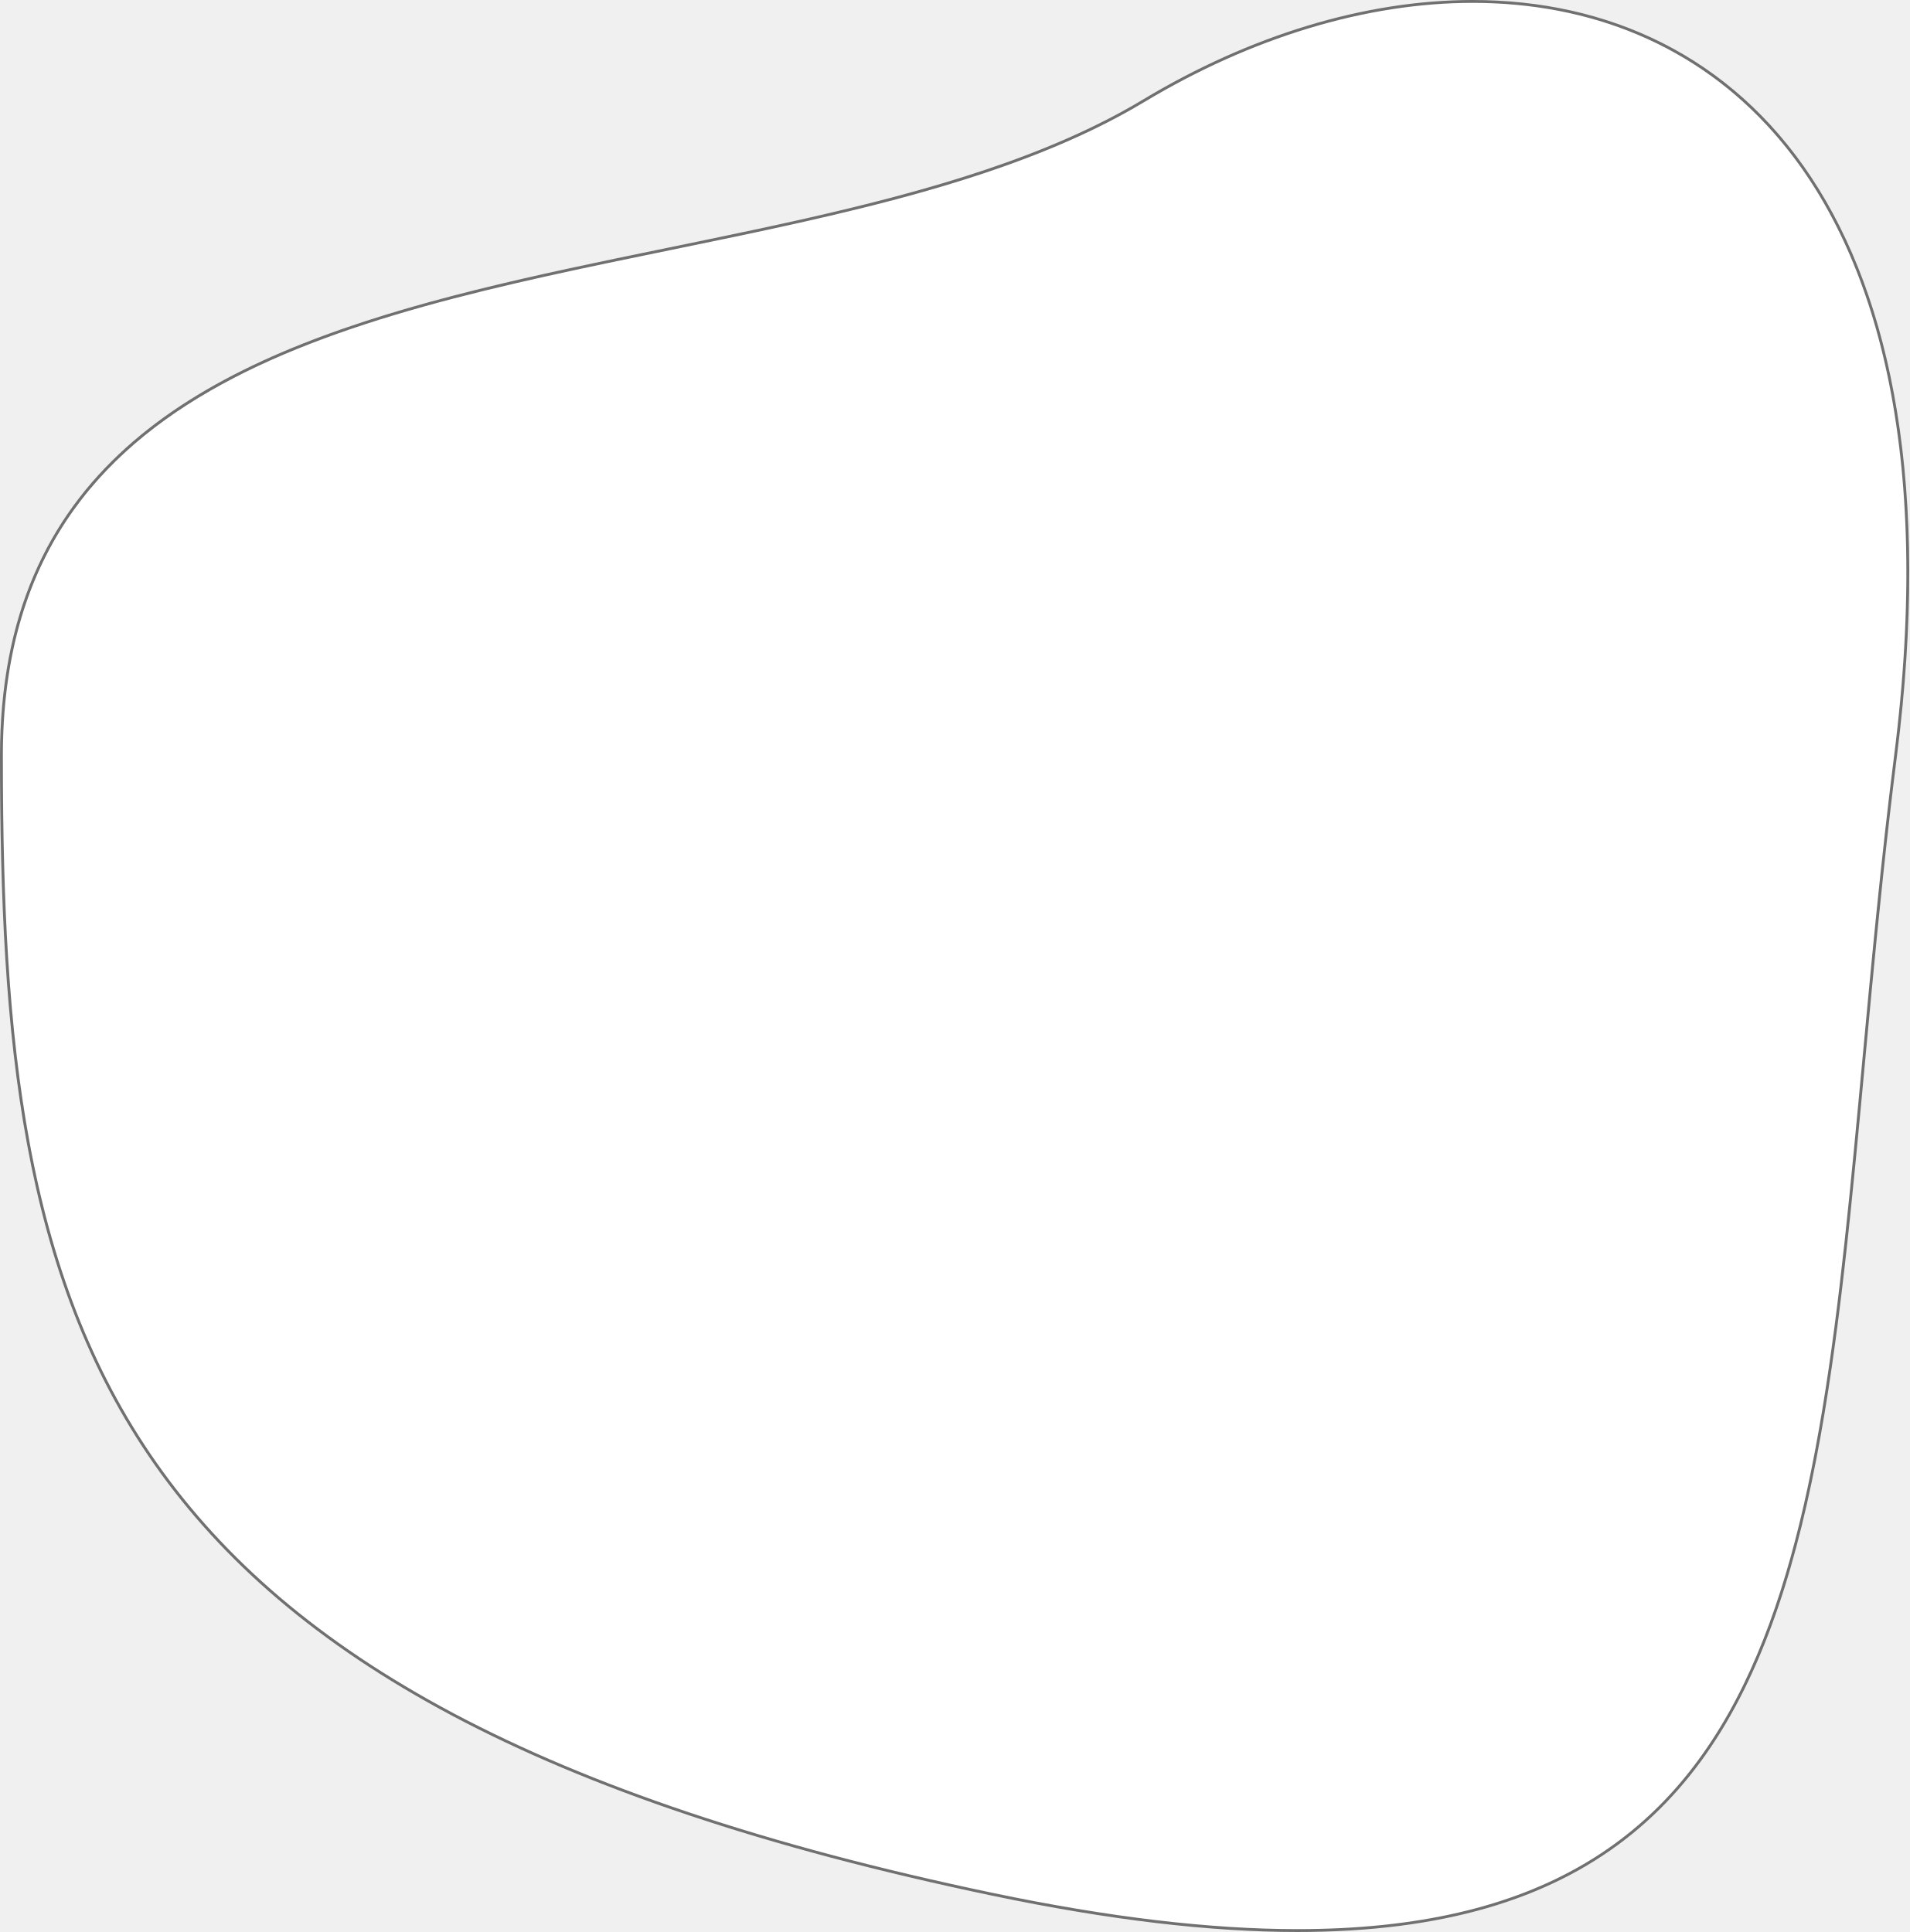
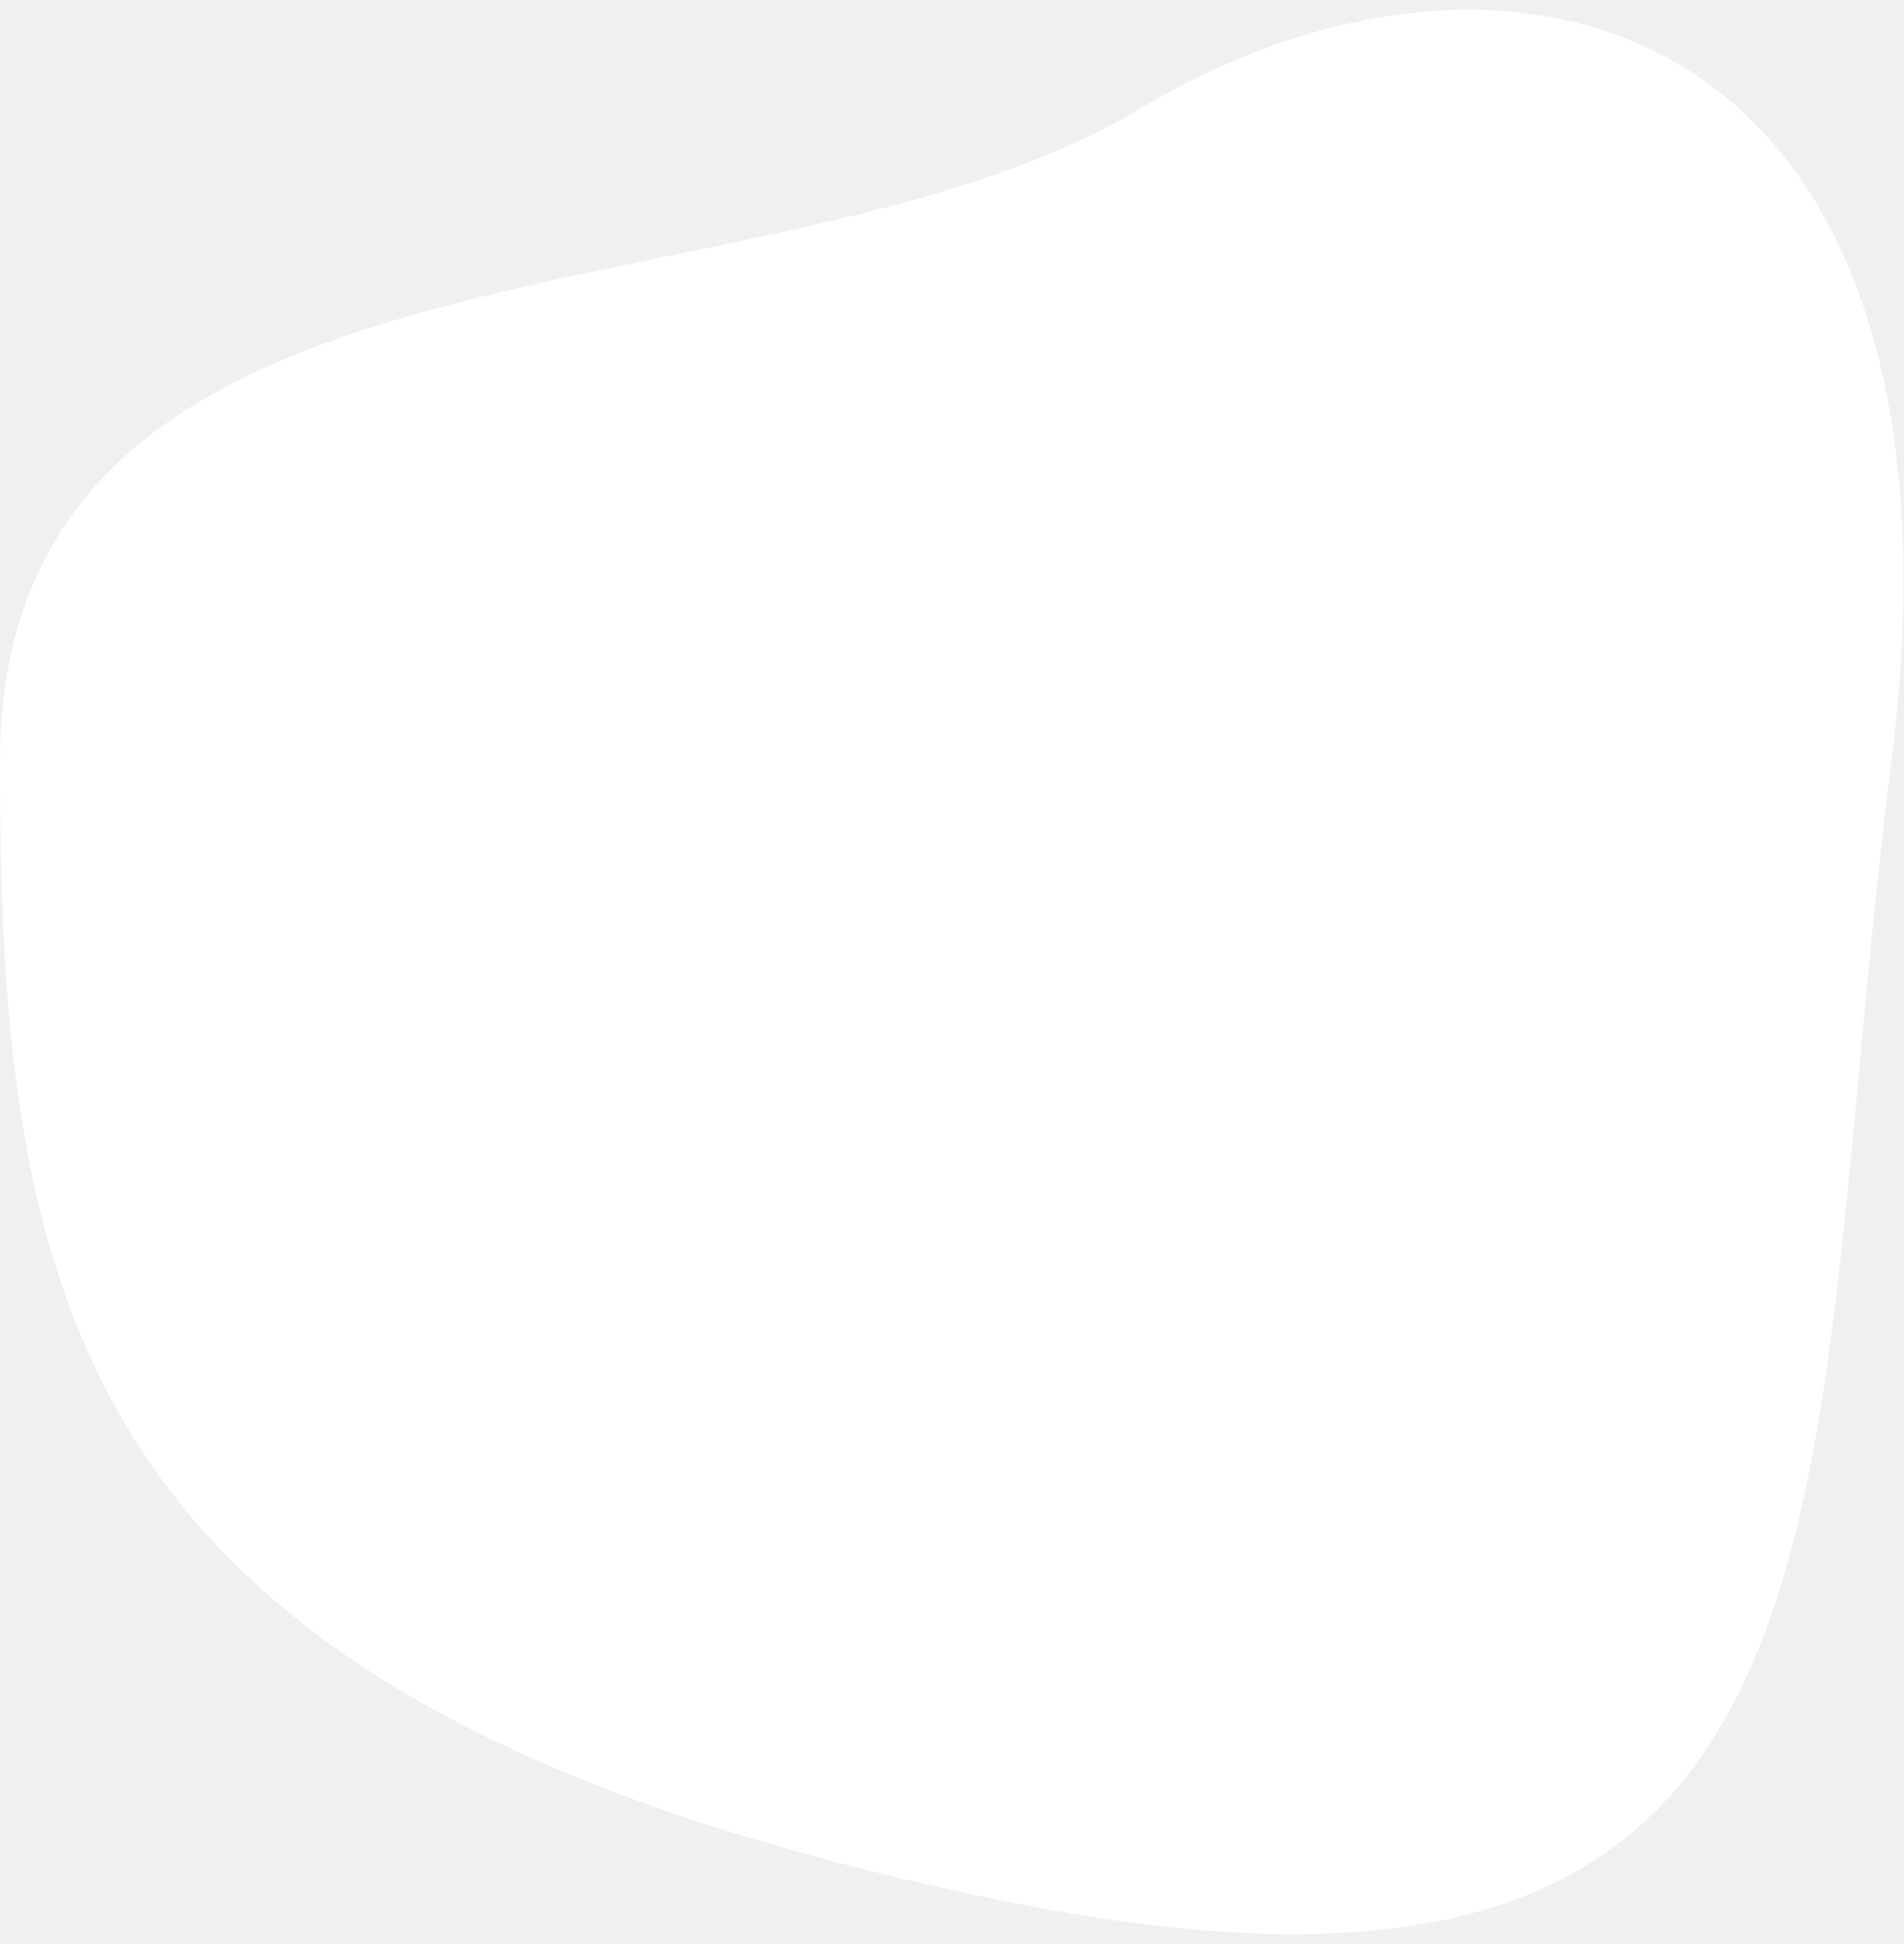
- <svg xmlns="http://www.w3.org/2000/svg" width="668.284" height="676.396" viewBox="0 0 668.284 676.396">
-   <g id="Path_23" data-name="Path 23" transform="translate(0 -91.46)" fill="#fff">
-     <path d="M 454.184 767.355 C 438.965 767.355 422.355 766.304 404.817 764.23 C 386.985 762.121 367.598 758.886 347.195 754.613 C 327.498 750.488 308.533 746.01 290.826 741.303 C 273.324 736.65 256.518 731.633 240.877 726.389 C 225.439 721.214 210.665 715.662 196.964 709.885 C 183.463 704.194 170.591 698.111 158.703 691.805 C 147.012 685.603 135.912 678.994 125.712 672.161 C 115.701 665.455 106.245 658.325 97.604 650.967 C 89.146 643.764 81.202 636.116 73.995 628.236 C 66.959 620.542 60.399 612.38 54.497 603.976 C 48.755 595.799 43.448 587.126 38.725 578.198 C 34.148 569.546 29.966 560.365 26.294 550.909 C 22.755 541.793 19.568 532.106 16.822 522.118 C 14.193 512.552 11.874 502.363 9.928 491.834 C 6.329 472.351 3.849 451.089 2.347 426.831 C 1.087 406.468 0.5 383.961 0.5 356 C 0.5 348.032 0.95 340.273 1.838 332.938 C 2.706 325.766 4.018 318.791 5.736 312.206 C 7.414 305.778 9.529 299.533 12.023 293.645 C 14.453 287.908 17.314 282.34 20.527 277.096 C 23.652 271.996 27.202 267.051 31.08 262.399 C 34.843 257.884 39.028 253.509 43.517 249.395 C 47.861 245.414 52.623 241.556 57.671 237.928 C 62.536 234.431 67.82 231.038 73.374 227.845 C 83.901 221.791 95.474 216.352 108.752 211.217 C 120.589 206.639 133.522 202.408 148.29 198.285 C 175.738 190.619 205.549 184.496 234.378 178.574 C 264.11 172.467 294.854 166.152 323.16 158.122 C 338.407 153.796 351.742 149.335 363.928 144.483 C 370.533 141.852 376.868 139.071 382.755 136.214 C 388.934 133.217 394.836 130.033 400.296 126.752 C 419.003 115.511 438.376 106.817 457.877 100.91 C 477.485 94.971 496.866 91.96 515.483 91.96 C 536.241 91.96 555.677 95.698 573.251 103.07 C 591.672 110.797 607.824 122.442 621.258 137.682 C 640.287 159.268 653.677 187.783 661.058 222.436 C 662.995 231.529 664.533 241.162 665.631 251.066 C 666.753 261.194 667.444 271.875 667.685 282.814 C 667.932 293.998 667.714 305.752 667.037 317.748 C 666.346 330.012 665.157 342.861 663.504 355.937 C 658.816 393.014 655.516 428.641 652.325 463.094 C 648.282 506.748 644.462 547.982 638.394 584.764 C 635.155 604.396 631.518 621.352 627.275 636.601 C 624.995 644.797 622.496 652.617 619.847 659.843 C 617.087 667.375 614.063 674.54 610.859 681.14 C 596.984 709.721 578.573 730.45 554.575 744.51 C 548.232 748.226 541.384 751.526 534.221 754.319 C 526.921 757.165 519.063 759.574 510.867 761.479 C 502.529 763.416 493.58 764.892 484.268 765.865 C 474.813 766.854 464.691 767.355 454.184 767.355 Z" stroke="none" />
-     <path d="M 515.483 92.46 C 496.915 92.46 477.583 95.464 458.022 101.389 C 438.56 107.284 419.225 115.961 400.554 127.18 C 395.081 130.469 389.166 133.66 382.973 136.664 C 377.075 139.526 370.729 142.312 364.113 144.947 C 351.911 149.806 338.56 154.273 323.297 158.603 C 294.972 166.638 264.219 172.955 234.478 179.064 C 205.658 184.984 175.856 191.106 148.424 198.766 C 133.672 202.886 120.754 207.111 108.932 211.683 C 95.678 216.809 84.128 222.237 73.623 228.278 C 68.083 231.463 62.815 234.846 57.962 238.334 C 52.93 241.95 48.184 245.796 43.855 249.763 C 39.382 253.862 35.213 258.221 31.464 262.719 C 27.602 267.353 24.065 272.278 20.953 277.358 C 17.753 282.58 14.903 288.126 12.483 293.84 C 9.999 299.706 7.892 305.927 6.22 312.332 C 4.507 318.896 3.2 325.849 2.334 332.998 C 1.449 340.313 1 348.052 1 356 C 1 383.95 1.587 406.447 2.846 426.8 C 4.347 451.038 6.824 472.28 10.42 491.743 C 12.363 502.259 14.679 512.434 17.305 521.985 C 20.046 531.957 23.227 541.628 26.76 550.728 C 30.425 560.166 34.599 569.33 39.167 577.964 C 43.88 586.874 49.176 595.529 54.906 603.689 C 60.796 612.075 67.342 620.22 74.364 627.898 C 81.557 635.763 89.485 643.397 97.928 650.587 C 106.554 657.932 115.995 665.051 125.99 671.746 C 136.176 678.569 147.261 685.169 158.937 691.363 C 170.812 697.662 183.671 703.739 197.158 709.425 C 210.848 715.196 225.61 720.744 241.036 725.915 C 256.667 731.155 273.462 736.17 290.955 740.82 C 308.653 745.524 327.609 750 347.297 754.123 C 367.686 758.393 387.058 761.627 404.876 763.733 C 422.394 765.805 438.984 766.855 454.184 766.855 C 464.674 766.855 474.778 766.355 484.216 765.368 C 493.507 764.397 502.436 762.924 510.754 760.992 C 518.927 759.093 526.762 756.691 534.04 753.853 C 541.178 751.07 548.002 747.781 554.322 744.079 C 578.232 730.07 596.578 709.411 610.409 680.922 C 613.606 674.337 616.623 667.187 619.378 659.671 C 622.022 652.457 624.517 644.65 626.794 636.467 C 631.032 621.235 634.665 604.296 637.901 584.682 C 643.966 547.918 647.784 506.693 651.827 463.047 C 655.019 428.59 658.319 392.96 663.008 355.875 C 664.66 342.809 665.848 329.972 666.538 317.72 C 667.214 305.737 667.431 293.996 667.185 282.825 C 666.945 271.901 666.255 261.234 665.134 251.121 C 664.038 241.233 662.502 231.617 660.569 222.54 C 653.206 187.973 639.854 159.533 620.883 138.013 C 607.499 122.83 591.408 111.229 573.058 103.531 C 555.545 96.185 536.174 92.46 515.483 92.46 M 515.483 91.46 C 609.903 91.46 687.656 168.899 664 356 C 635.213 583.68 657.74 767.855 454.184 767.855 C 423.816 767.855 388.447 763.763 347.092 755.102 C 28.537 688.389 -6.103515625e-05 552.613 -6.103515625e-05 356 C -6.103515625e-05 159.387 268.266 205.504 400.039 126.323 C 437.583 103.764 477.863 91.46 515.483 91.46 Z" stroke="none" fill="#707070" />
-   </g>
+ <svg xmlns="http://www.w3.org/2000/svg" id="Layer_1" data-name="Layer 1" viewBox="0 0 465 475">
+   <defs>
+     <style>.cls-1{fill:#fff;}</style>
+   </defs>
+   <path id="Path_28" data-name="Path 28" class="cls-1" d="M278.35,26.64C370-28.4,485,4.42,462,186.3s1.15,323.8-220.51,277.42S0,323,0,186.3,186.66,81.68,278.35,26.64Z" />
</svg>
